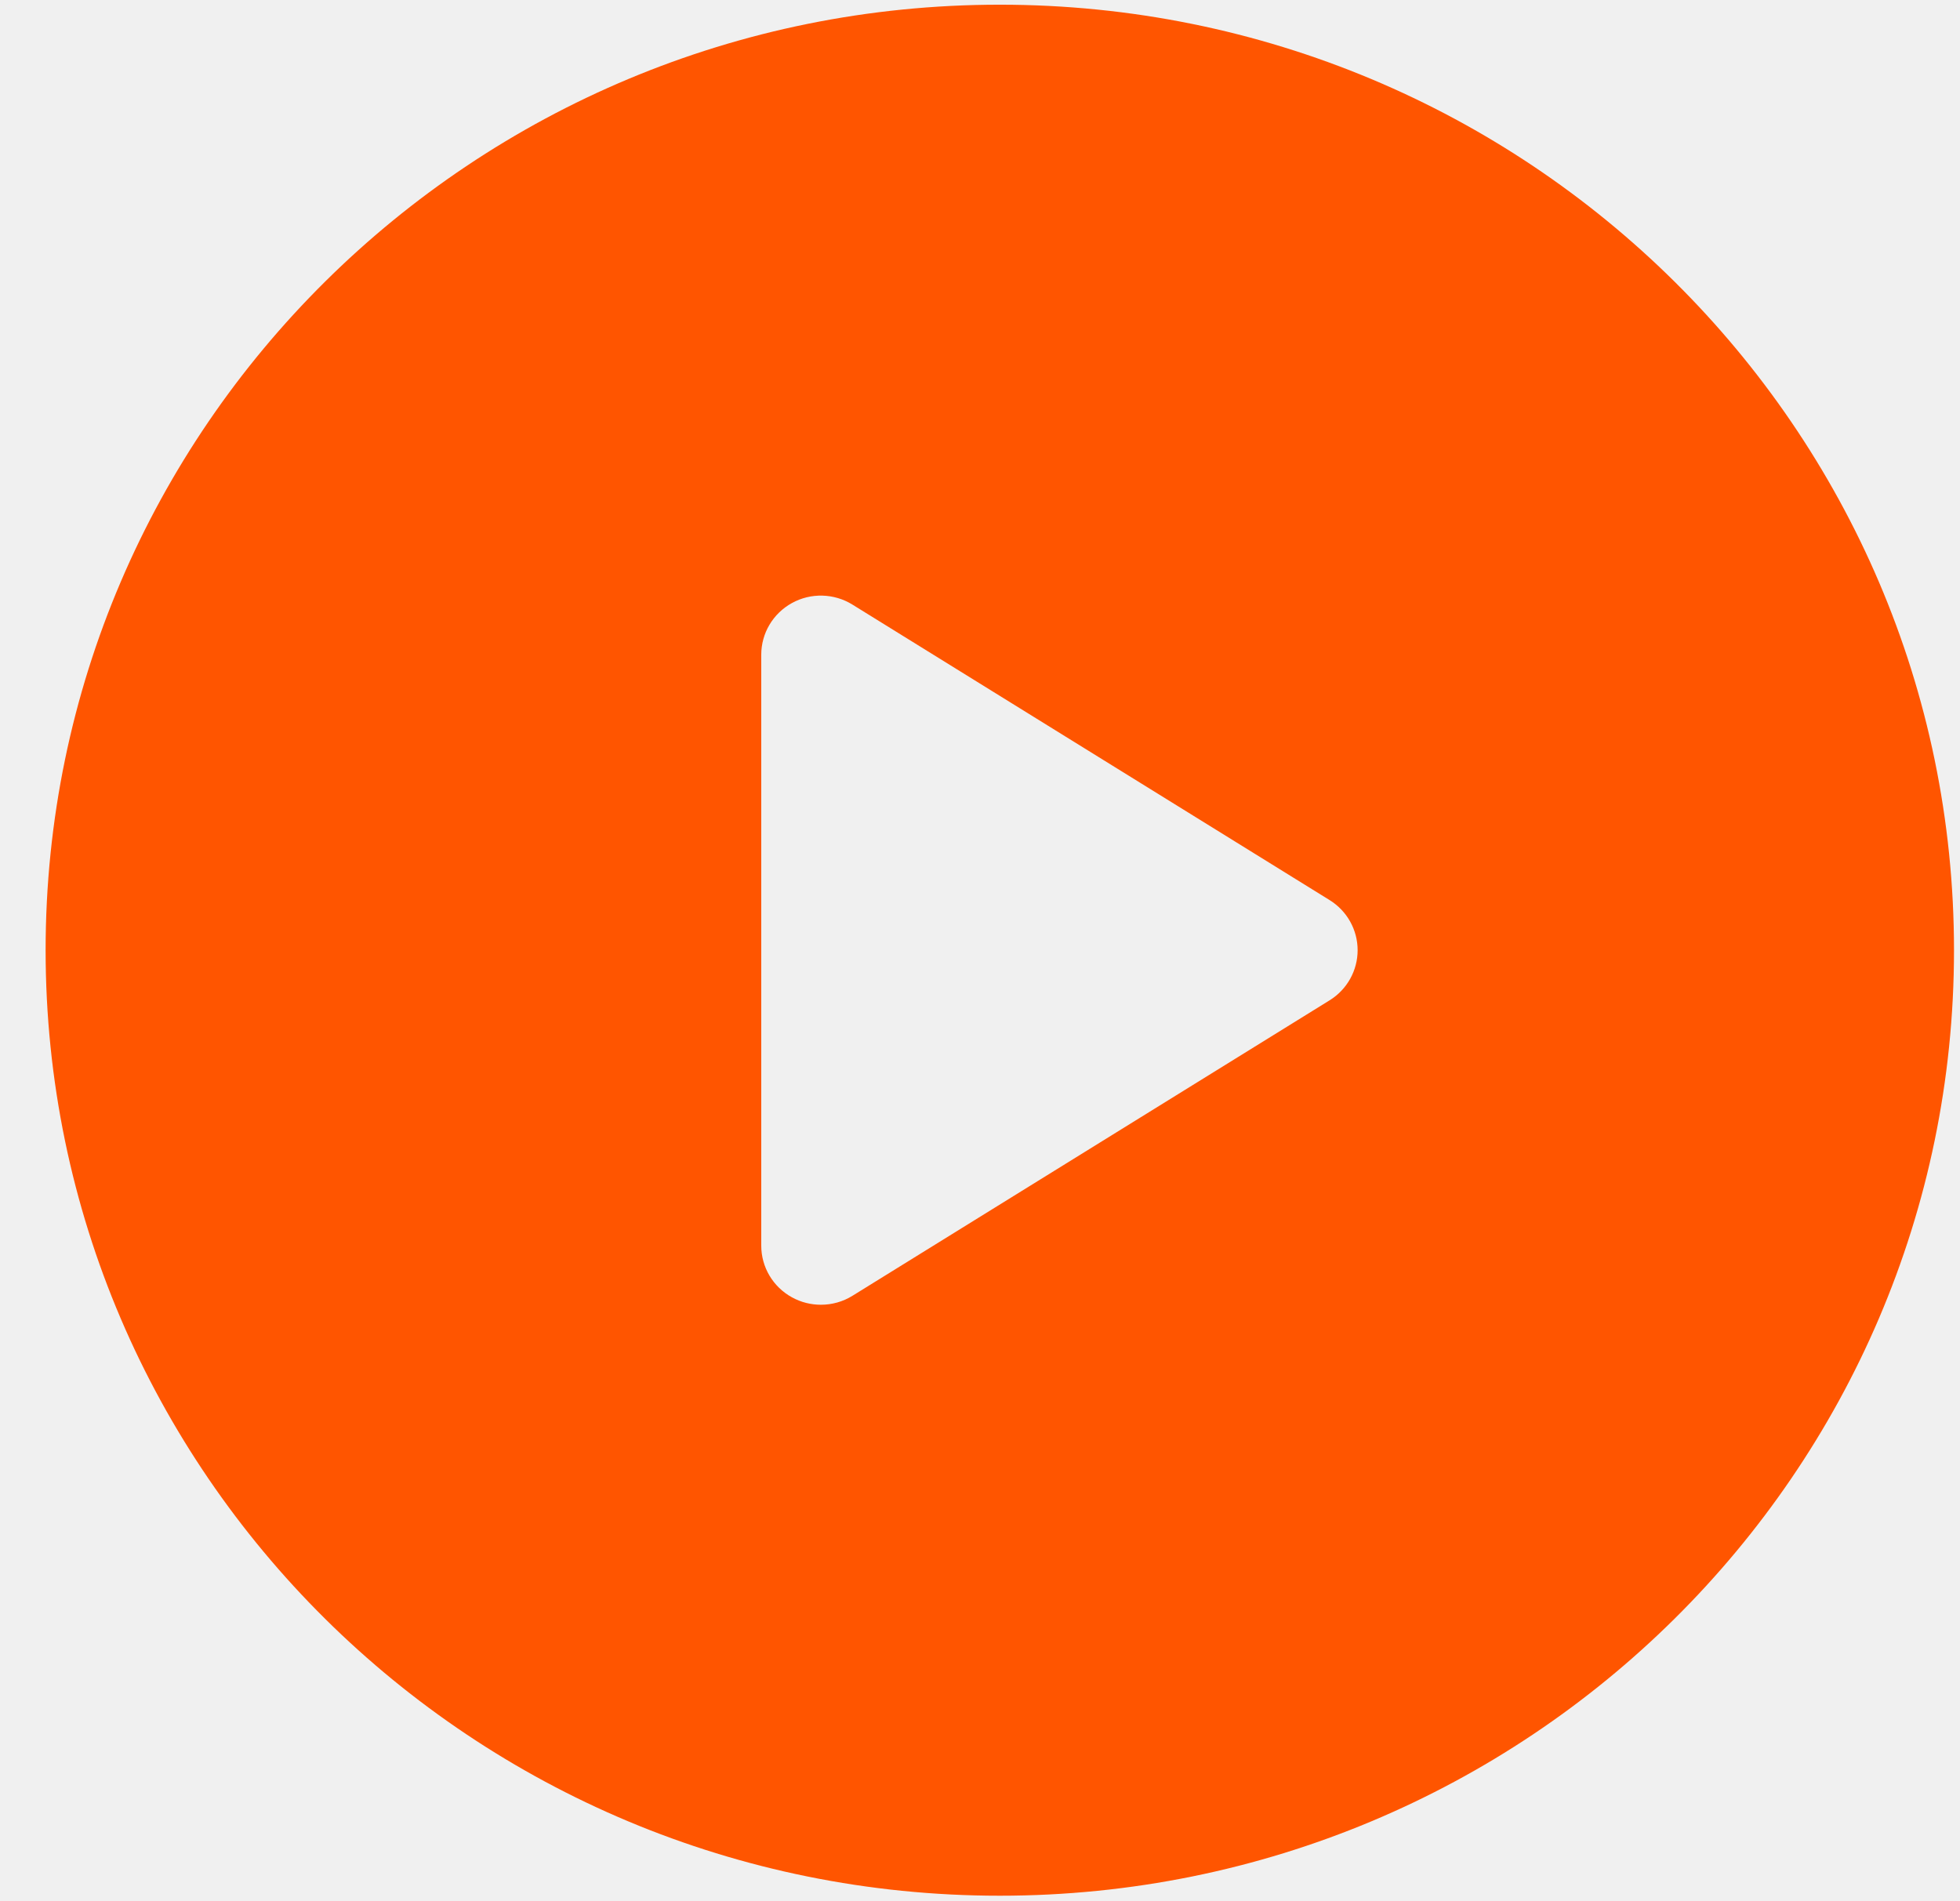
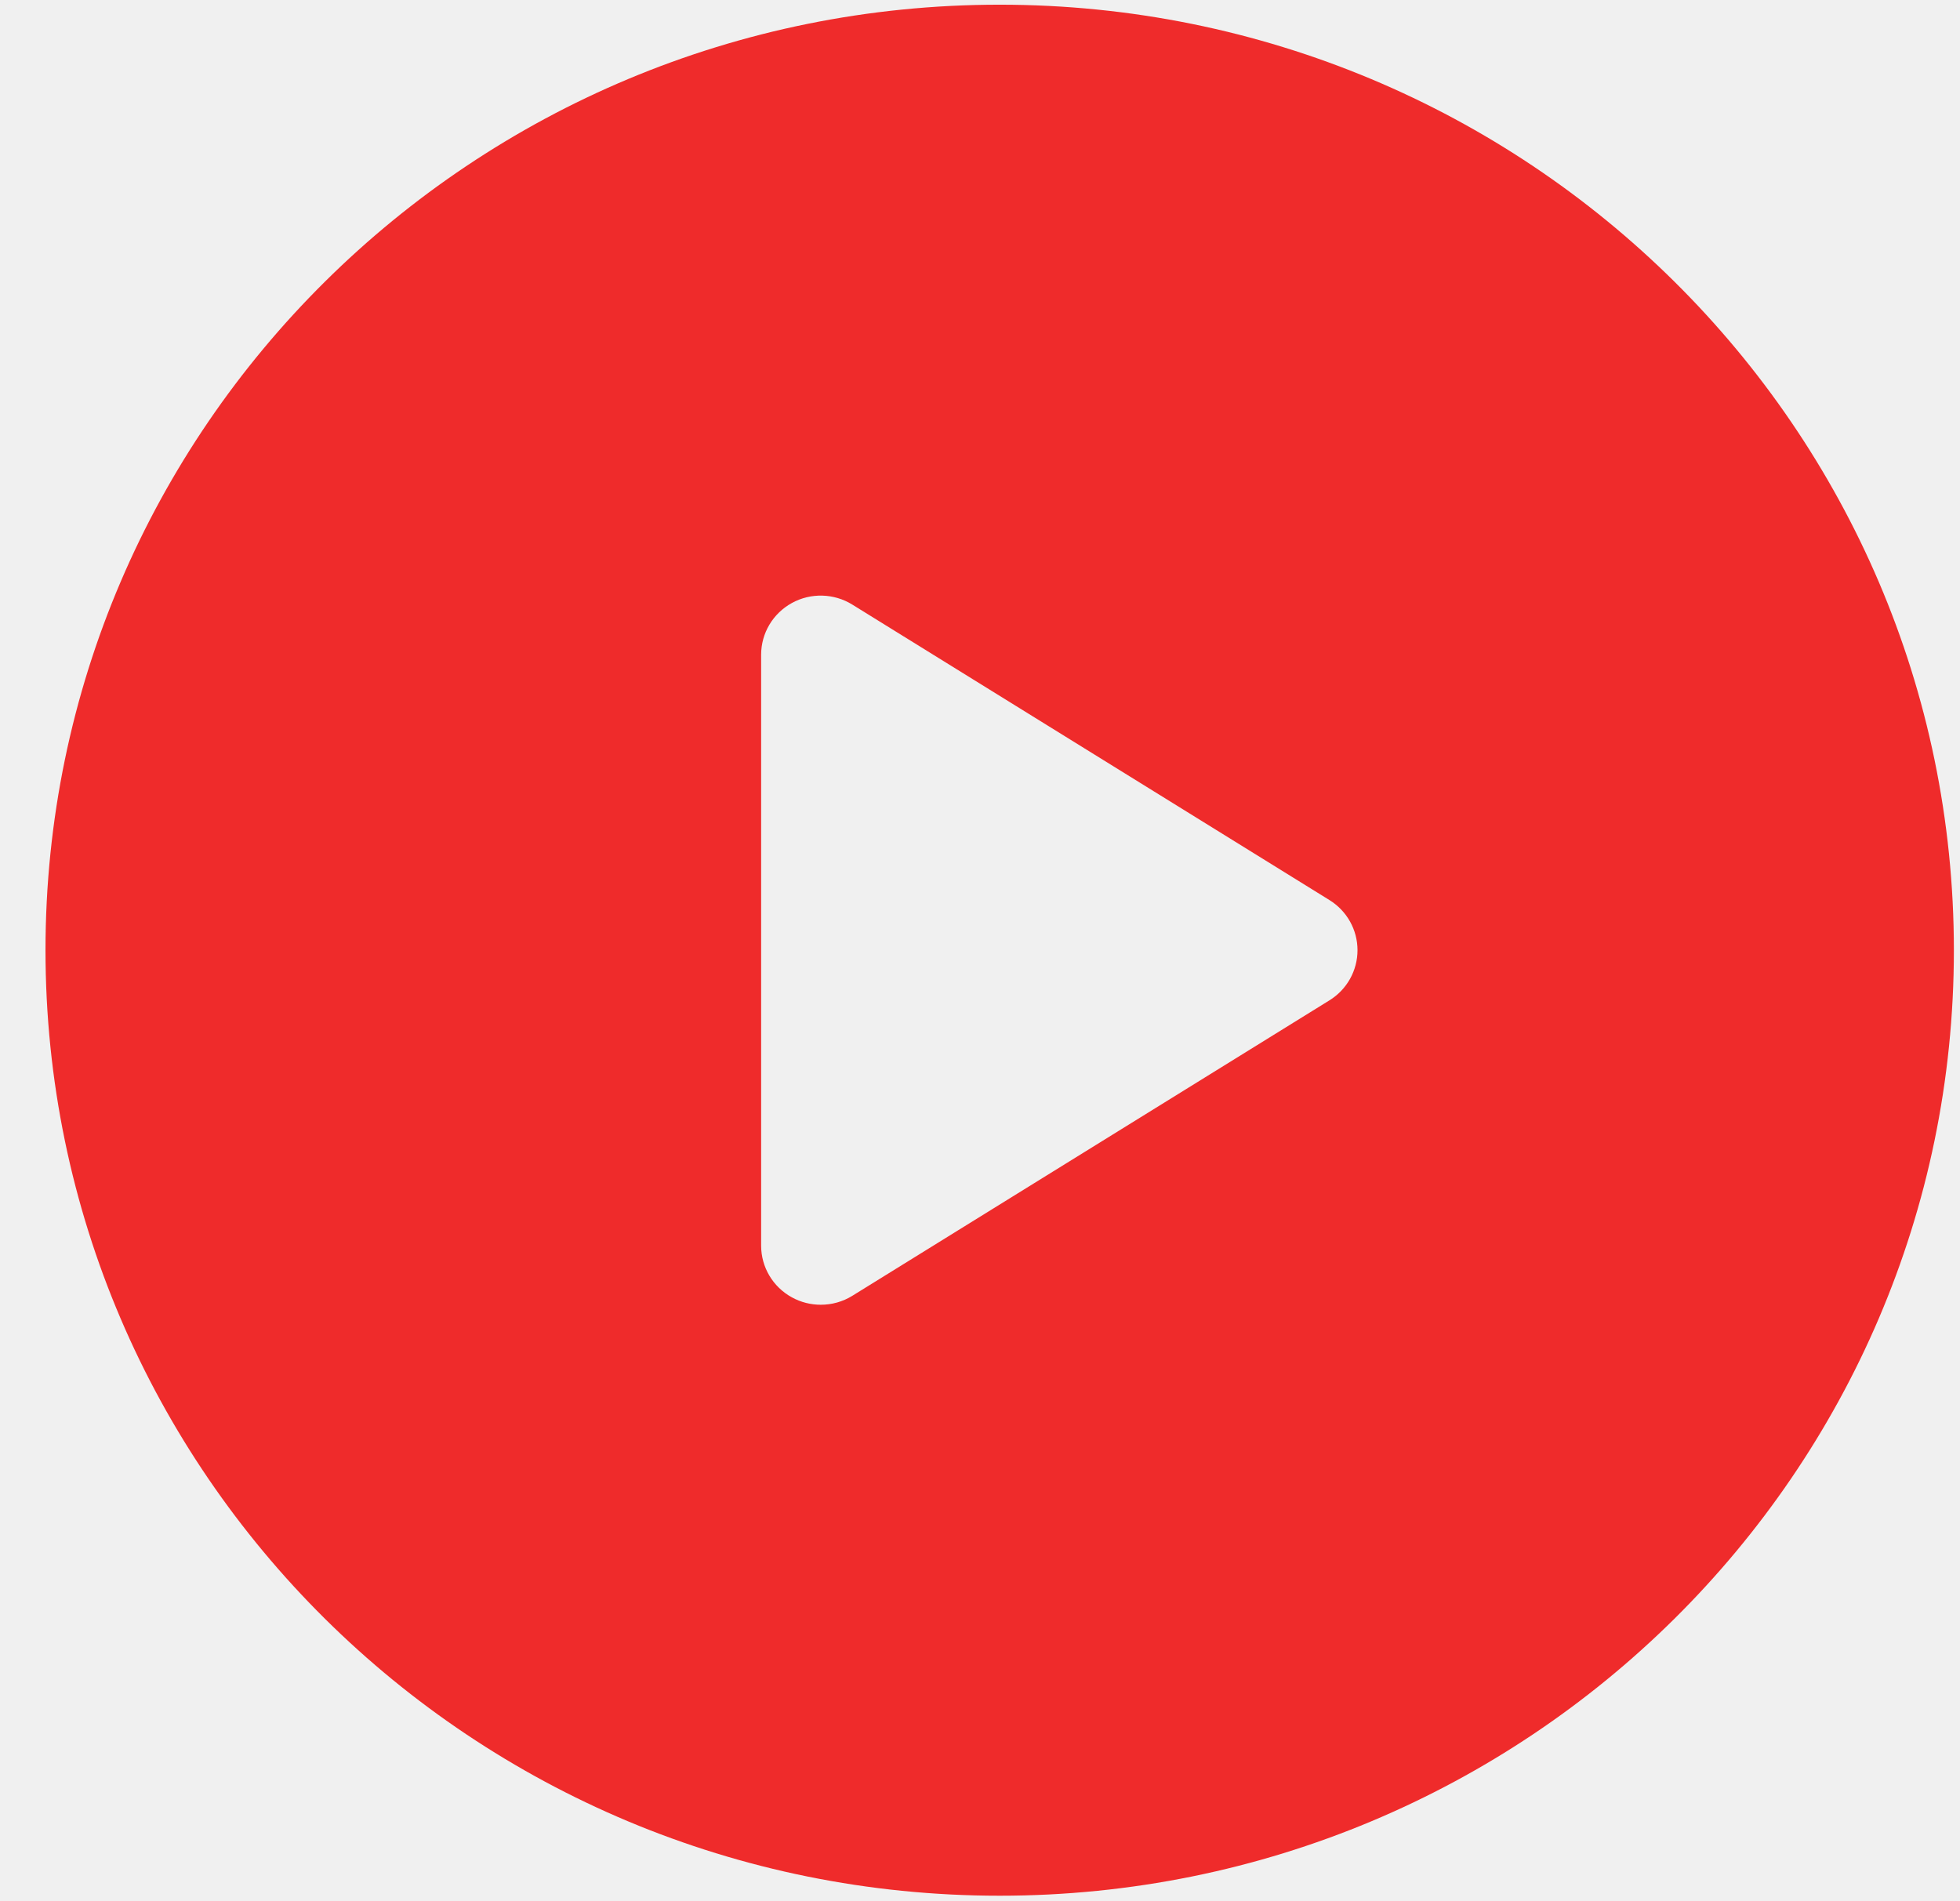
<svg xmlns="http://www.w3.org/2000/svg" width="33" height="32" viewBox="0 0 33 32" fill="none">
  <g id="free-icon-play-button-109197 1">
-     <g clip-path="url(#clip0_245_2672)">
-       <path id="Vector" d="M16.833 0.079C7.961 0.079 0.768 7.207 0.768 16C0.768 24.793 7.961 31.921 16.833 31.921C25.706 31.921 32.899 24.793 32.899 16C32.899 7.207 25.706 0.079 16.833 0.079ZM22.386 16.844L14.353 21.819C14.191 21.92 14.006 21.97 13.821 21.97C13.654 21.97 13.486 21.929 13.334 21.845C13.015 21.67 12.817 21.337 12.817 20.975V11.024C12.817 10.662 13.015 10.33 13.334 10.154C13.653 9.978 14.044 9.989 14.353 10.181L22.386 15.156C22.68 15.338 22.858 15.657 22.858 16C22.858 16.343 22.68 16.662 22.386 16.844Z" fill="#FF5500" />
+     <g clip-path="url(#clip0_280_6365)">
+       <path id="Vector" d="M16.831 0.079C7.959 0.079 0.766 7.207 0.766 16C0.766 24.793 7.959 31.921 16.831 31.921C25.704 31.921 32.897 24.793 32.897 16C32.897 7.207 25.704 0.079 16.831 0.079ZM22.384 16.844L14.351 21.819C14.189 21.92 14.004 21.97 13.819 21.97C13.652 21.97 13.484 21.929 13.332 21.845C13.013 21.67 12.815 21.337 12.815 20.975V11.024C12.815 10.662 13.013 10.33 13.332 10.154C13.651 9.978 14.042 9.989 14.351 10.181L22.384 15.156C22.678 15.338 22.856 15.657 22.856 16C22.856 16.343 22.678 16.662 22.384 16.844Z" fill="#EF2B2B" />
    </g>
  </g>
  <defs>
-     <clipPath id="clip0_245_2672">
-       <rect x="0.768" y="0.079" width="32.132" height="31.842" rx="8" fill="white" />
+     <clipPath id="clip0_280_6365">
+       <rect x="0.766" y="0.079" width="32.132" height="31.842" rx="8" fill="white" />
    </clipPath>
  </defs>
</svg>
